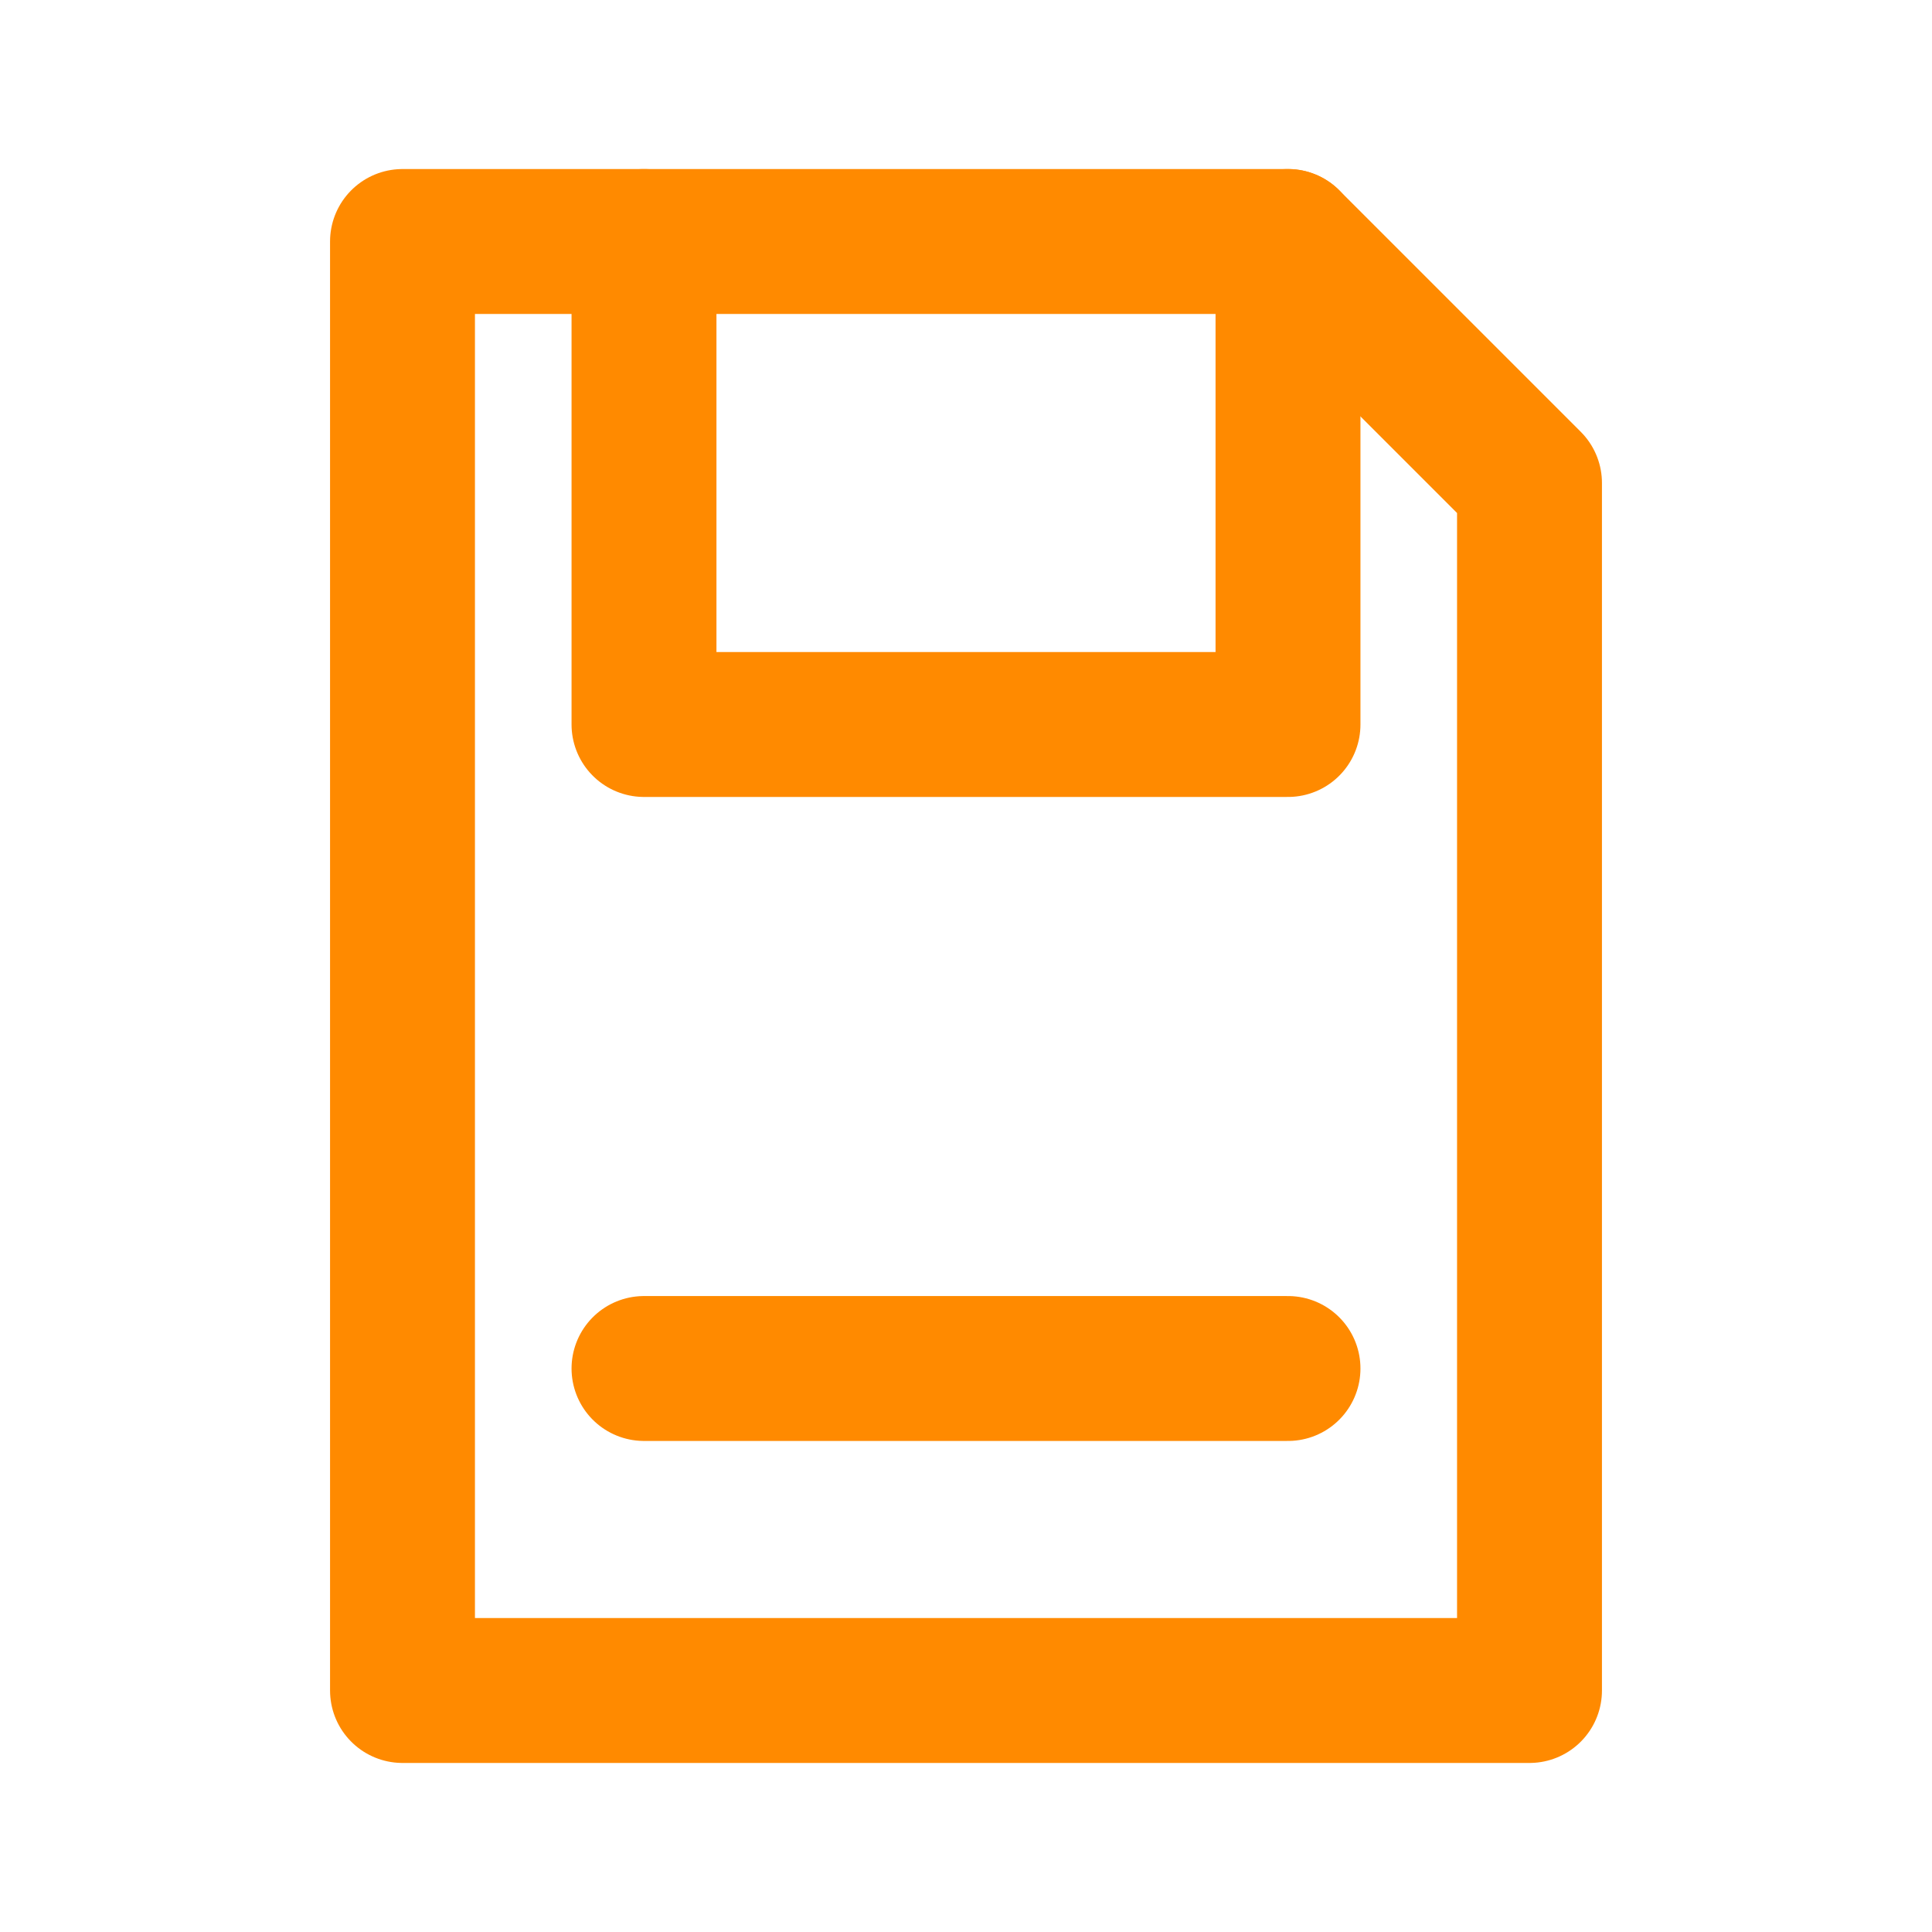
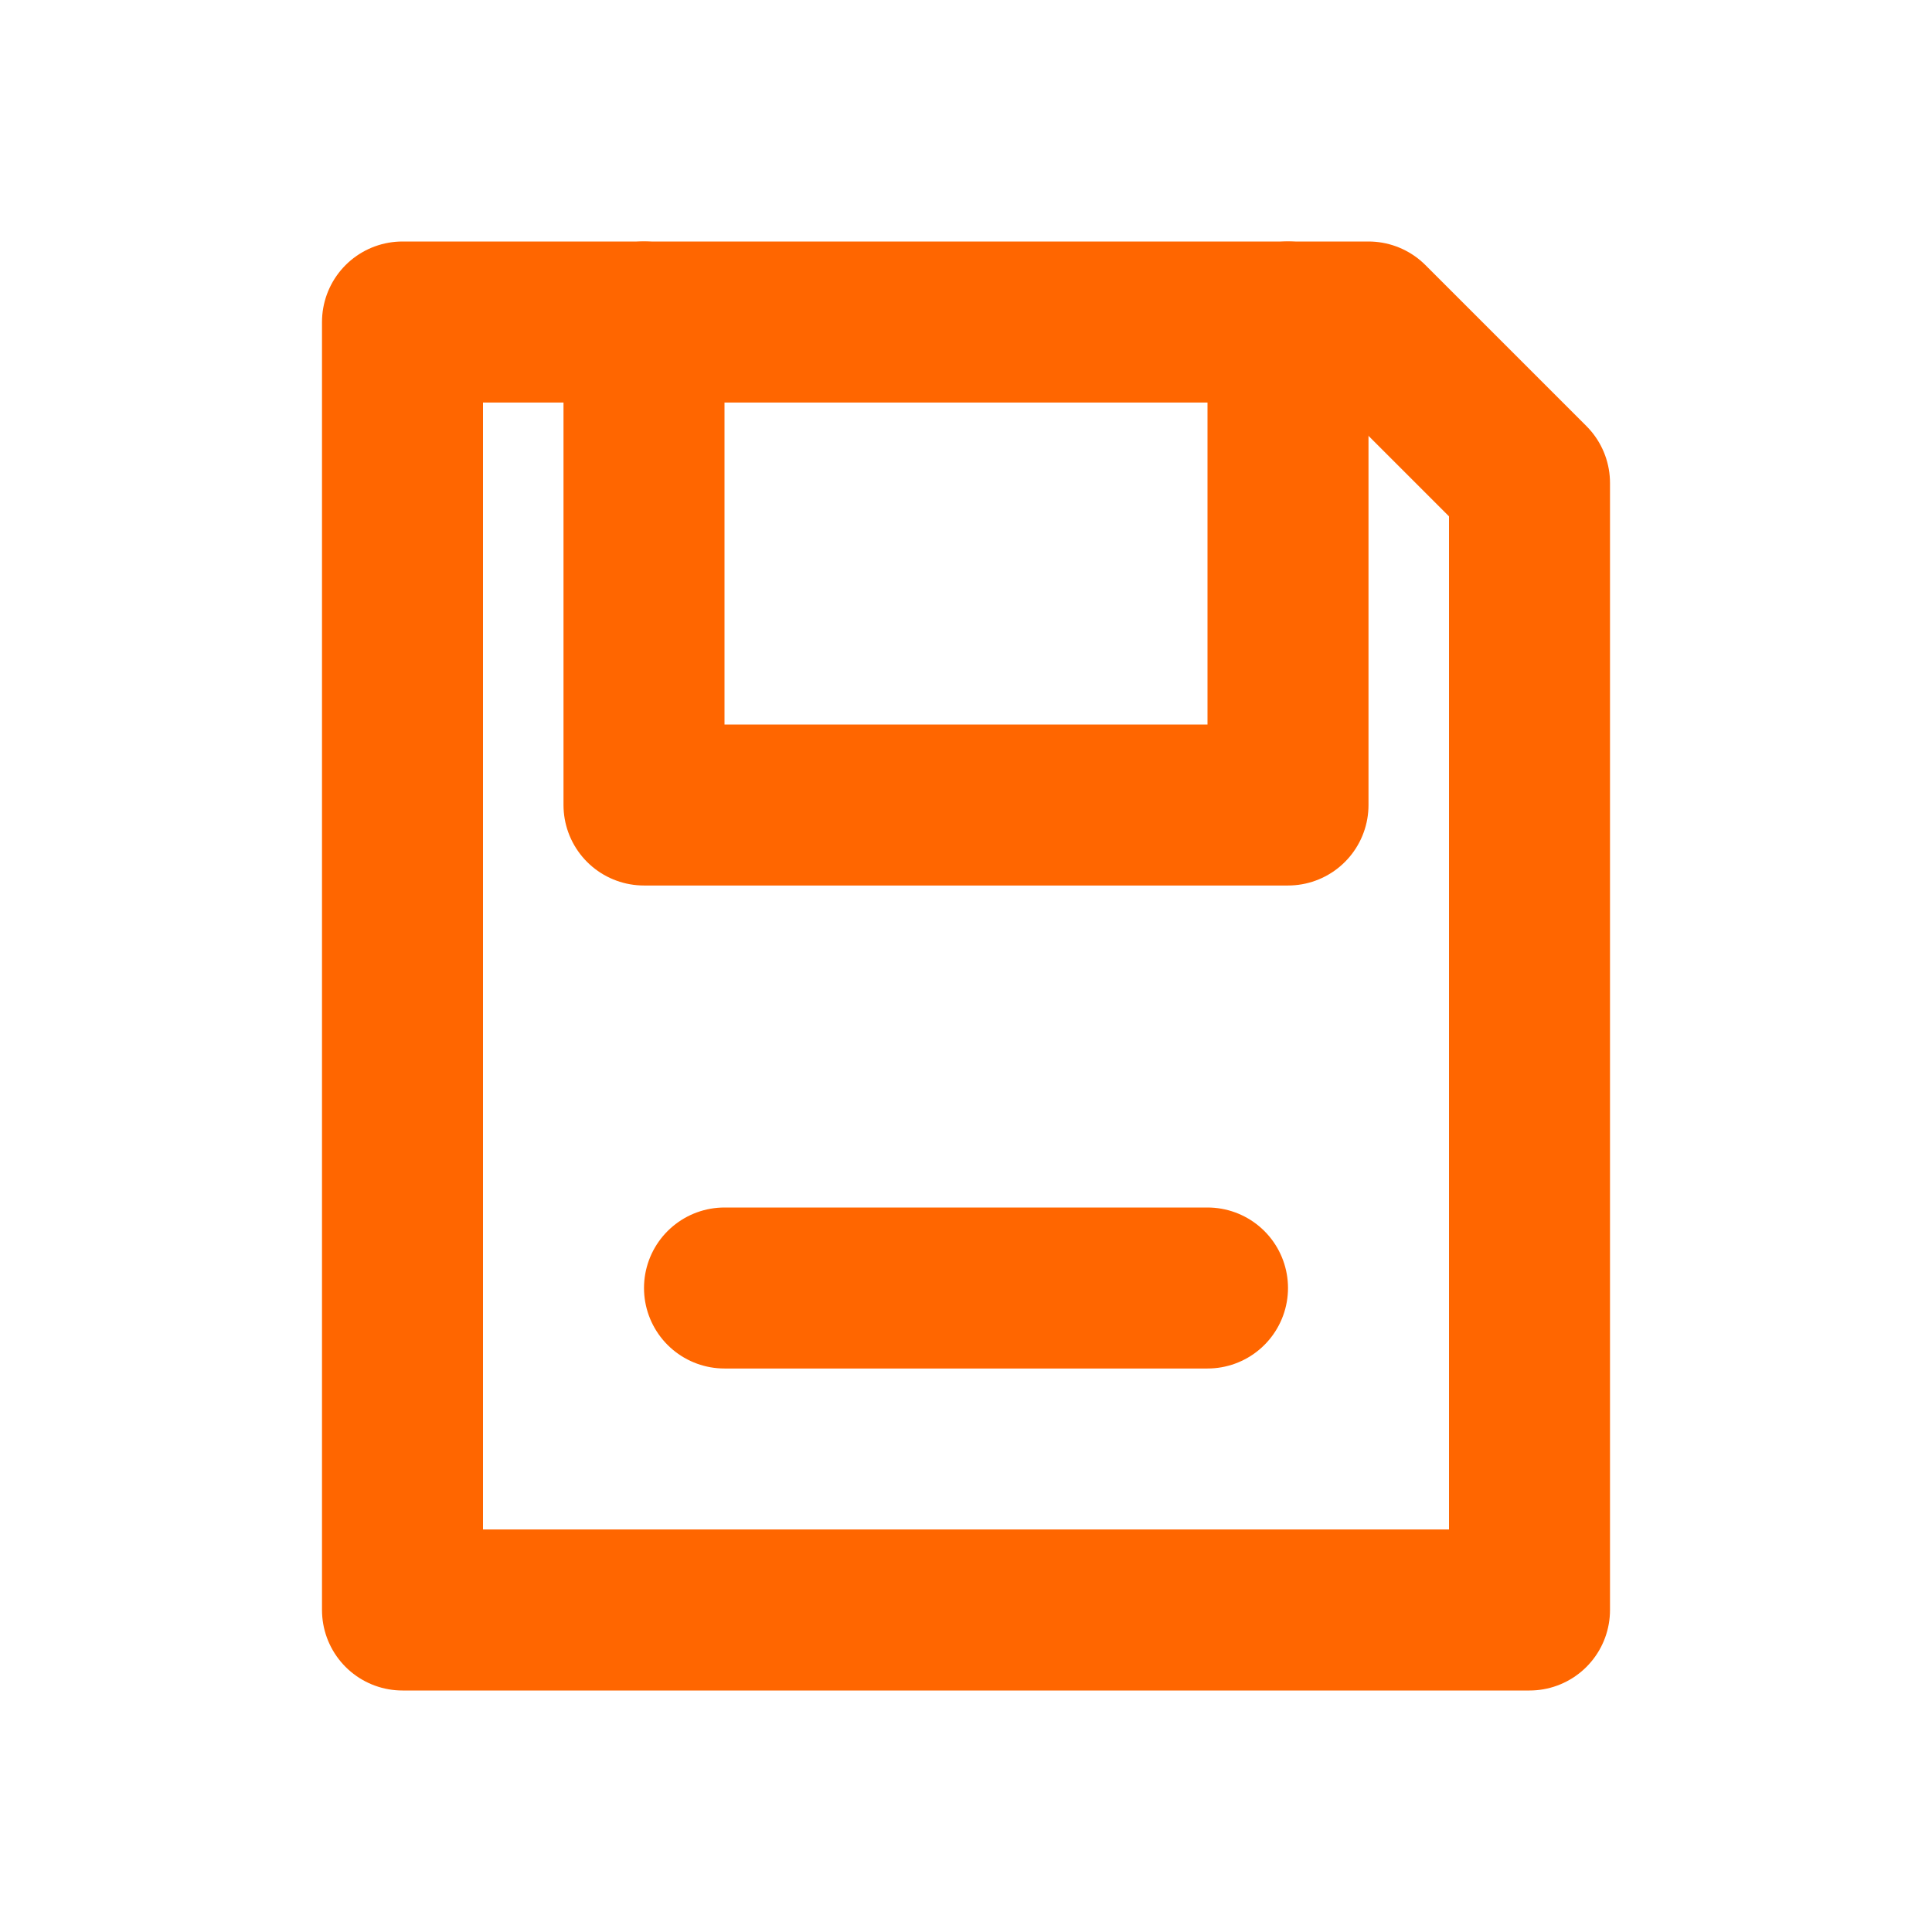
- <svg xmlns="http://www.w3.org/2000/svg" viewBox="0 0 24 24" fill="none" stroke="#ff8a00" stroke-width="1.8" stroke-linecap="round" stroke-linejoin="round">
-   <path d="M5 3h11l3 3v15H5z" />
-   <path d="M8 3v6h8V3" />
-   <path d="M8 17h8" />
+ <svg xmlns="http://www.w3.org/2000/svg" viewBox="0 0 24 24" width="24" height="24" fill="none" stroke="#ff6600" stroke-width="2" stroke-linecap="round" stroke-linejoin="round">
+   <path d="M5 4h12l2 2v14H5z" />
+   <path d="M8 4v6h8V4" />
+   <path d="M9 16h6" />
</svg>
